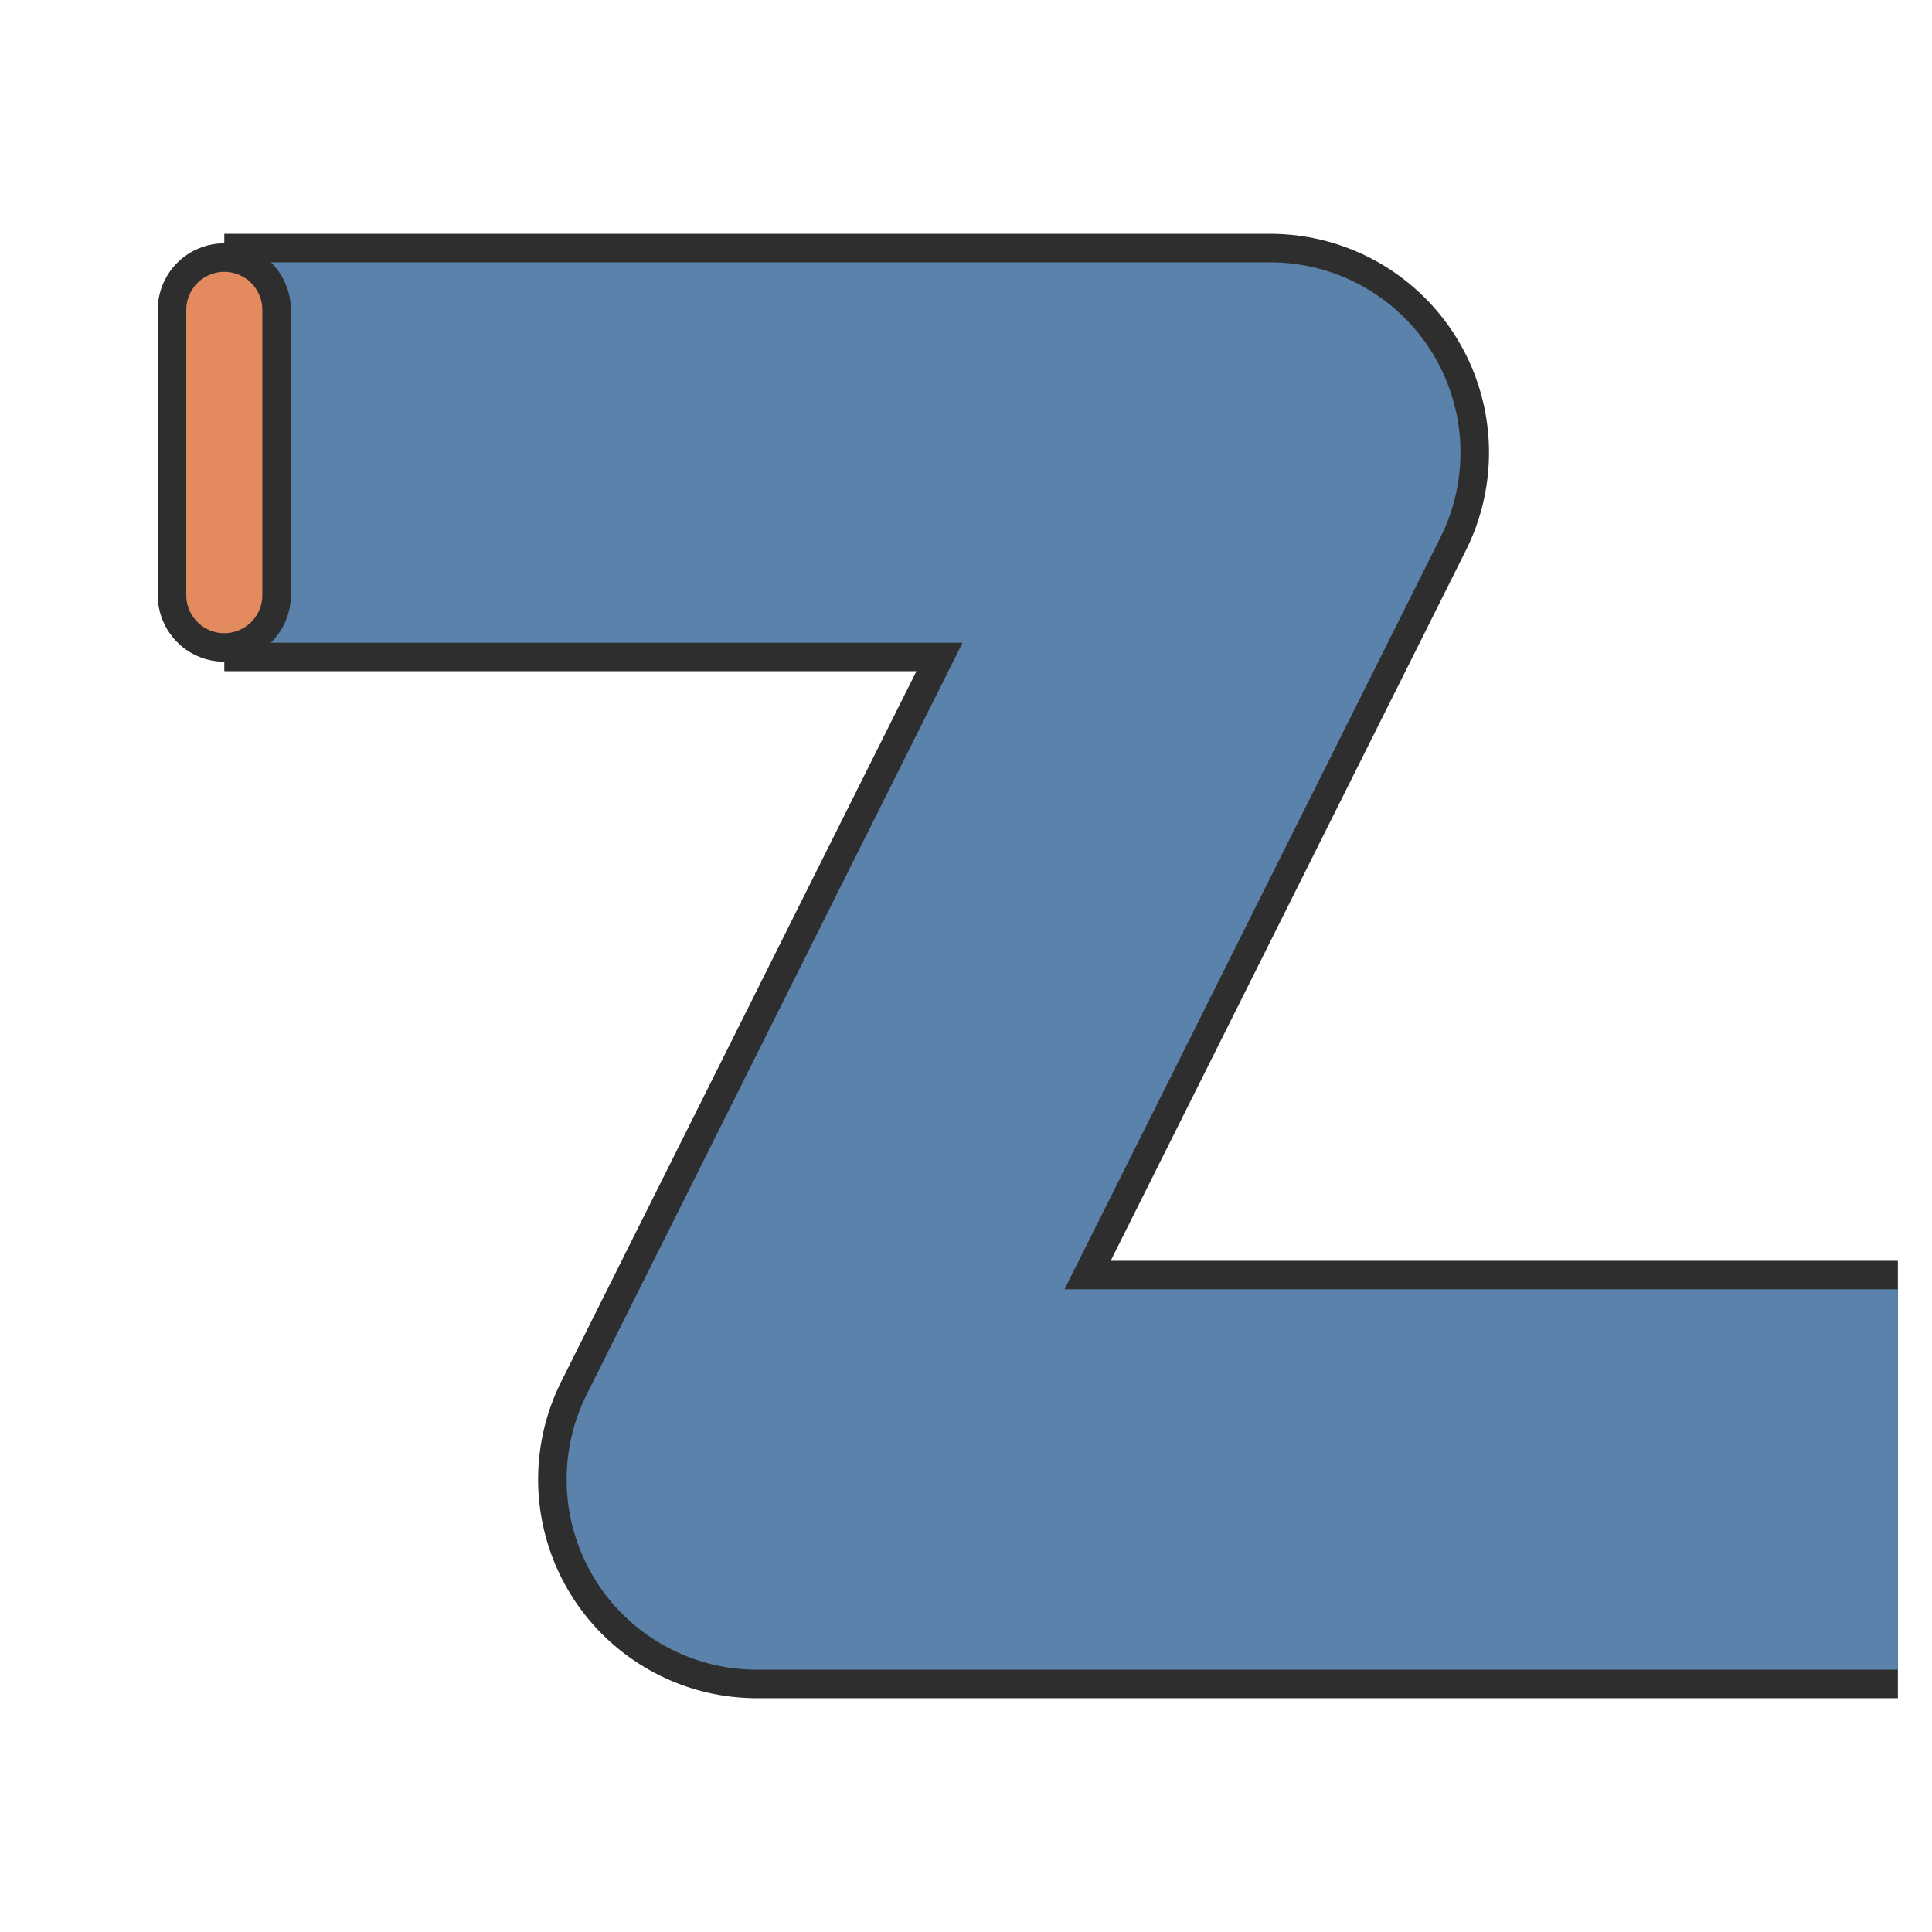
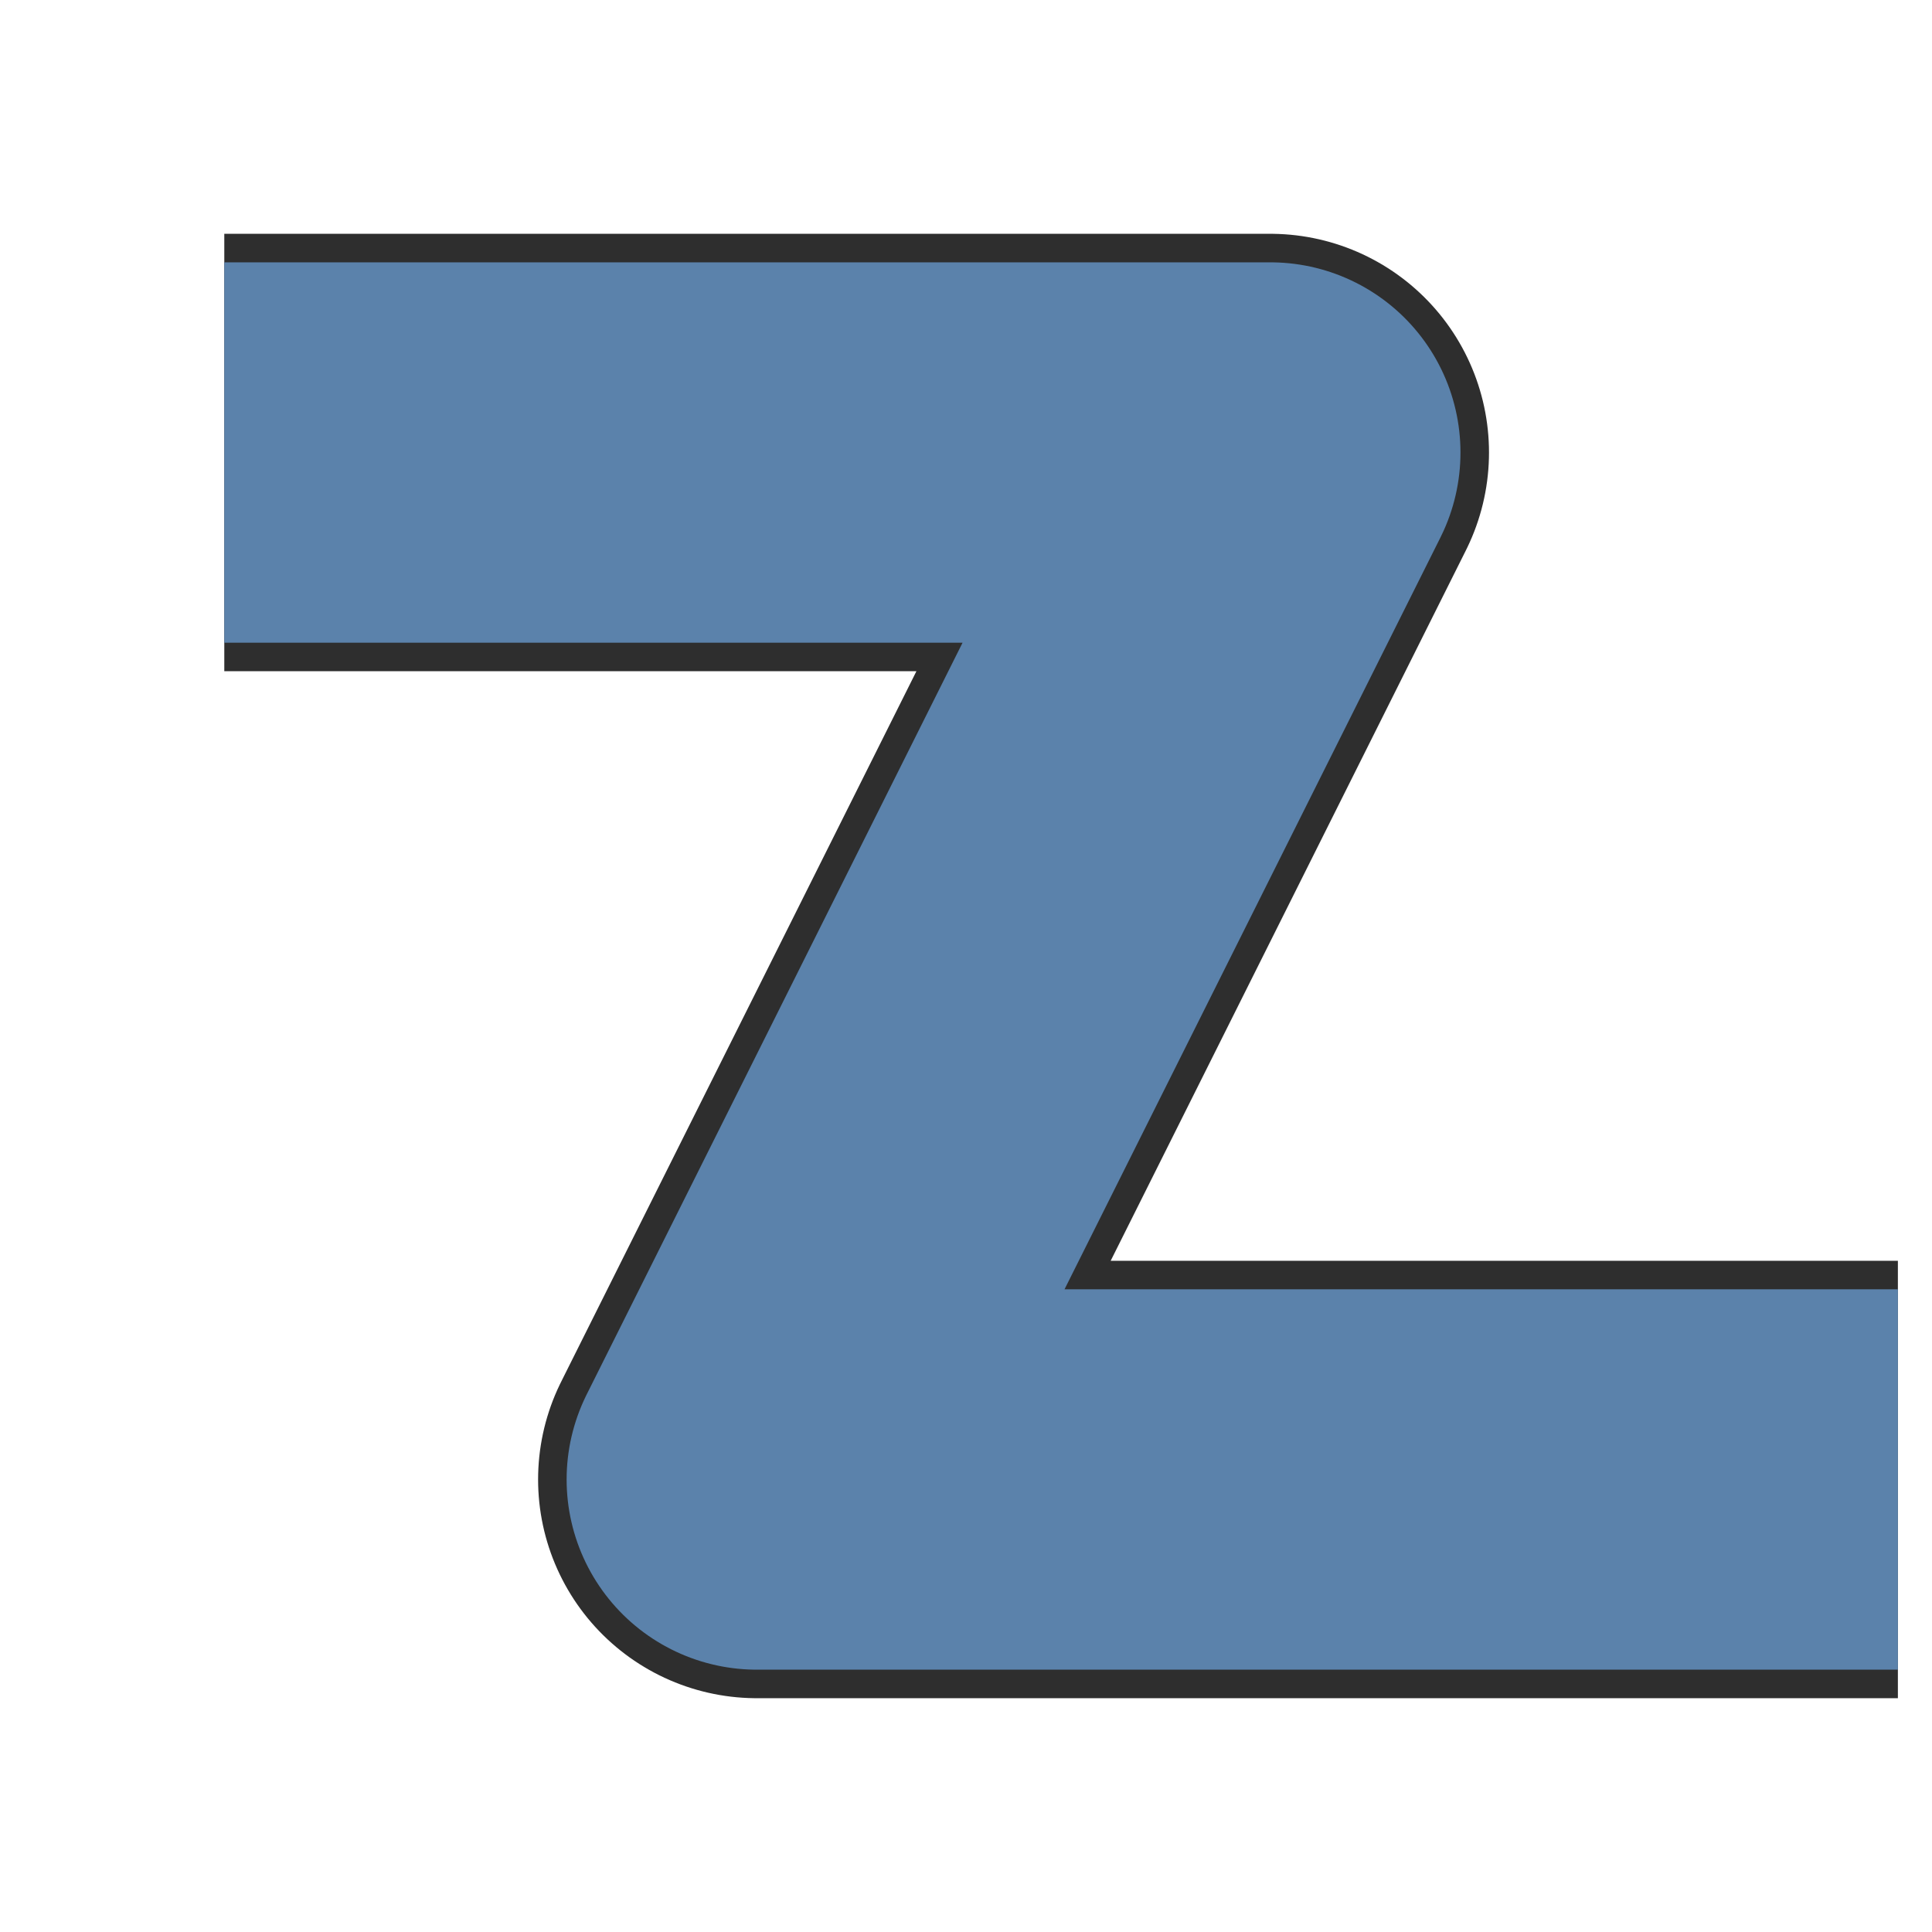
<svg xmlns="http://www.w3.org/2000/svg" width="256" height="256" viewBox="0 0 256 256" fill="none">
  <g id="sheet" transform="translate(-33.28,-33.28) scale(1.26)">
    <path id="sweepPathDark" d="M50 74L160 74L106 182L226 182" stroke="#2E2E2E" stroke-opacity="1" stroke-width="46" stroke-linejoin="round" fill="none" />
    <path id="sweepPathFace" d="M50 74L160 74L106 182L226 182" stroke="#5B82AB" stroke-opacity="1" stroke-width="40" stroke-linejoin="round" fill="none" />
-     <path id="sectionOutline" d="M50 59L50 89" stroke="#2E2E2E" stroke-opacity="1" stroke-width="14" stroke-linecap="round" fill="none" />
-     <path id="sectionFill" d="M50 59L50 89" stroke="#E38B5E" stroke-opacity="1" stroke-width="8" stroke-linecap="round" fill="none" />
  </g>
</svg>
